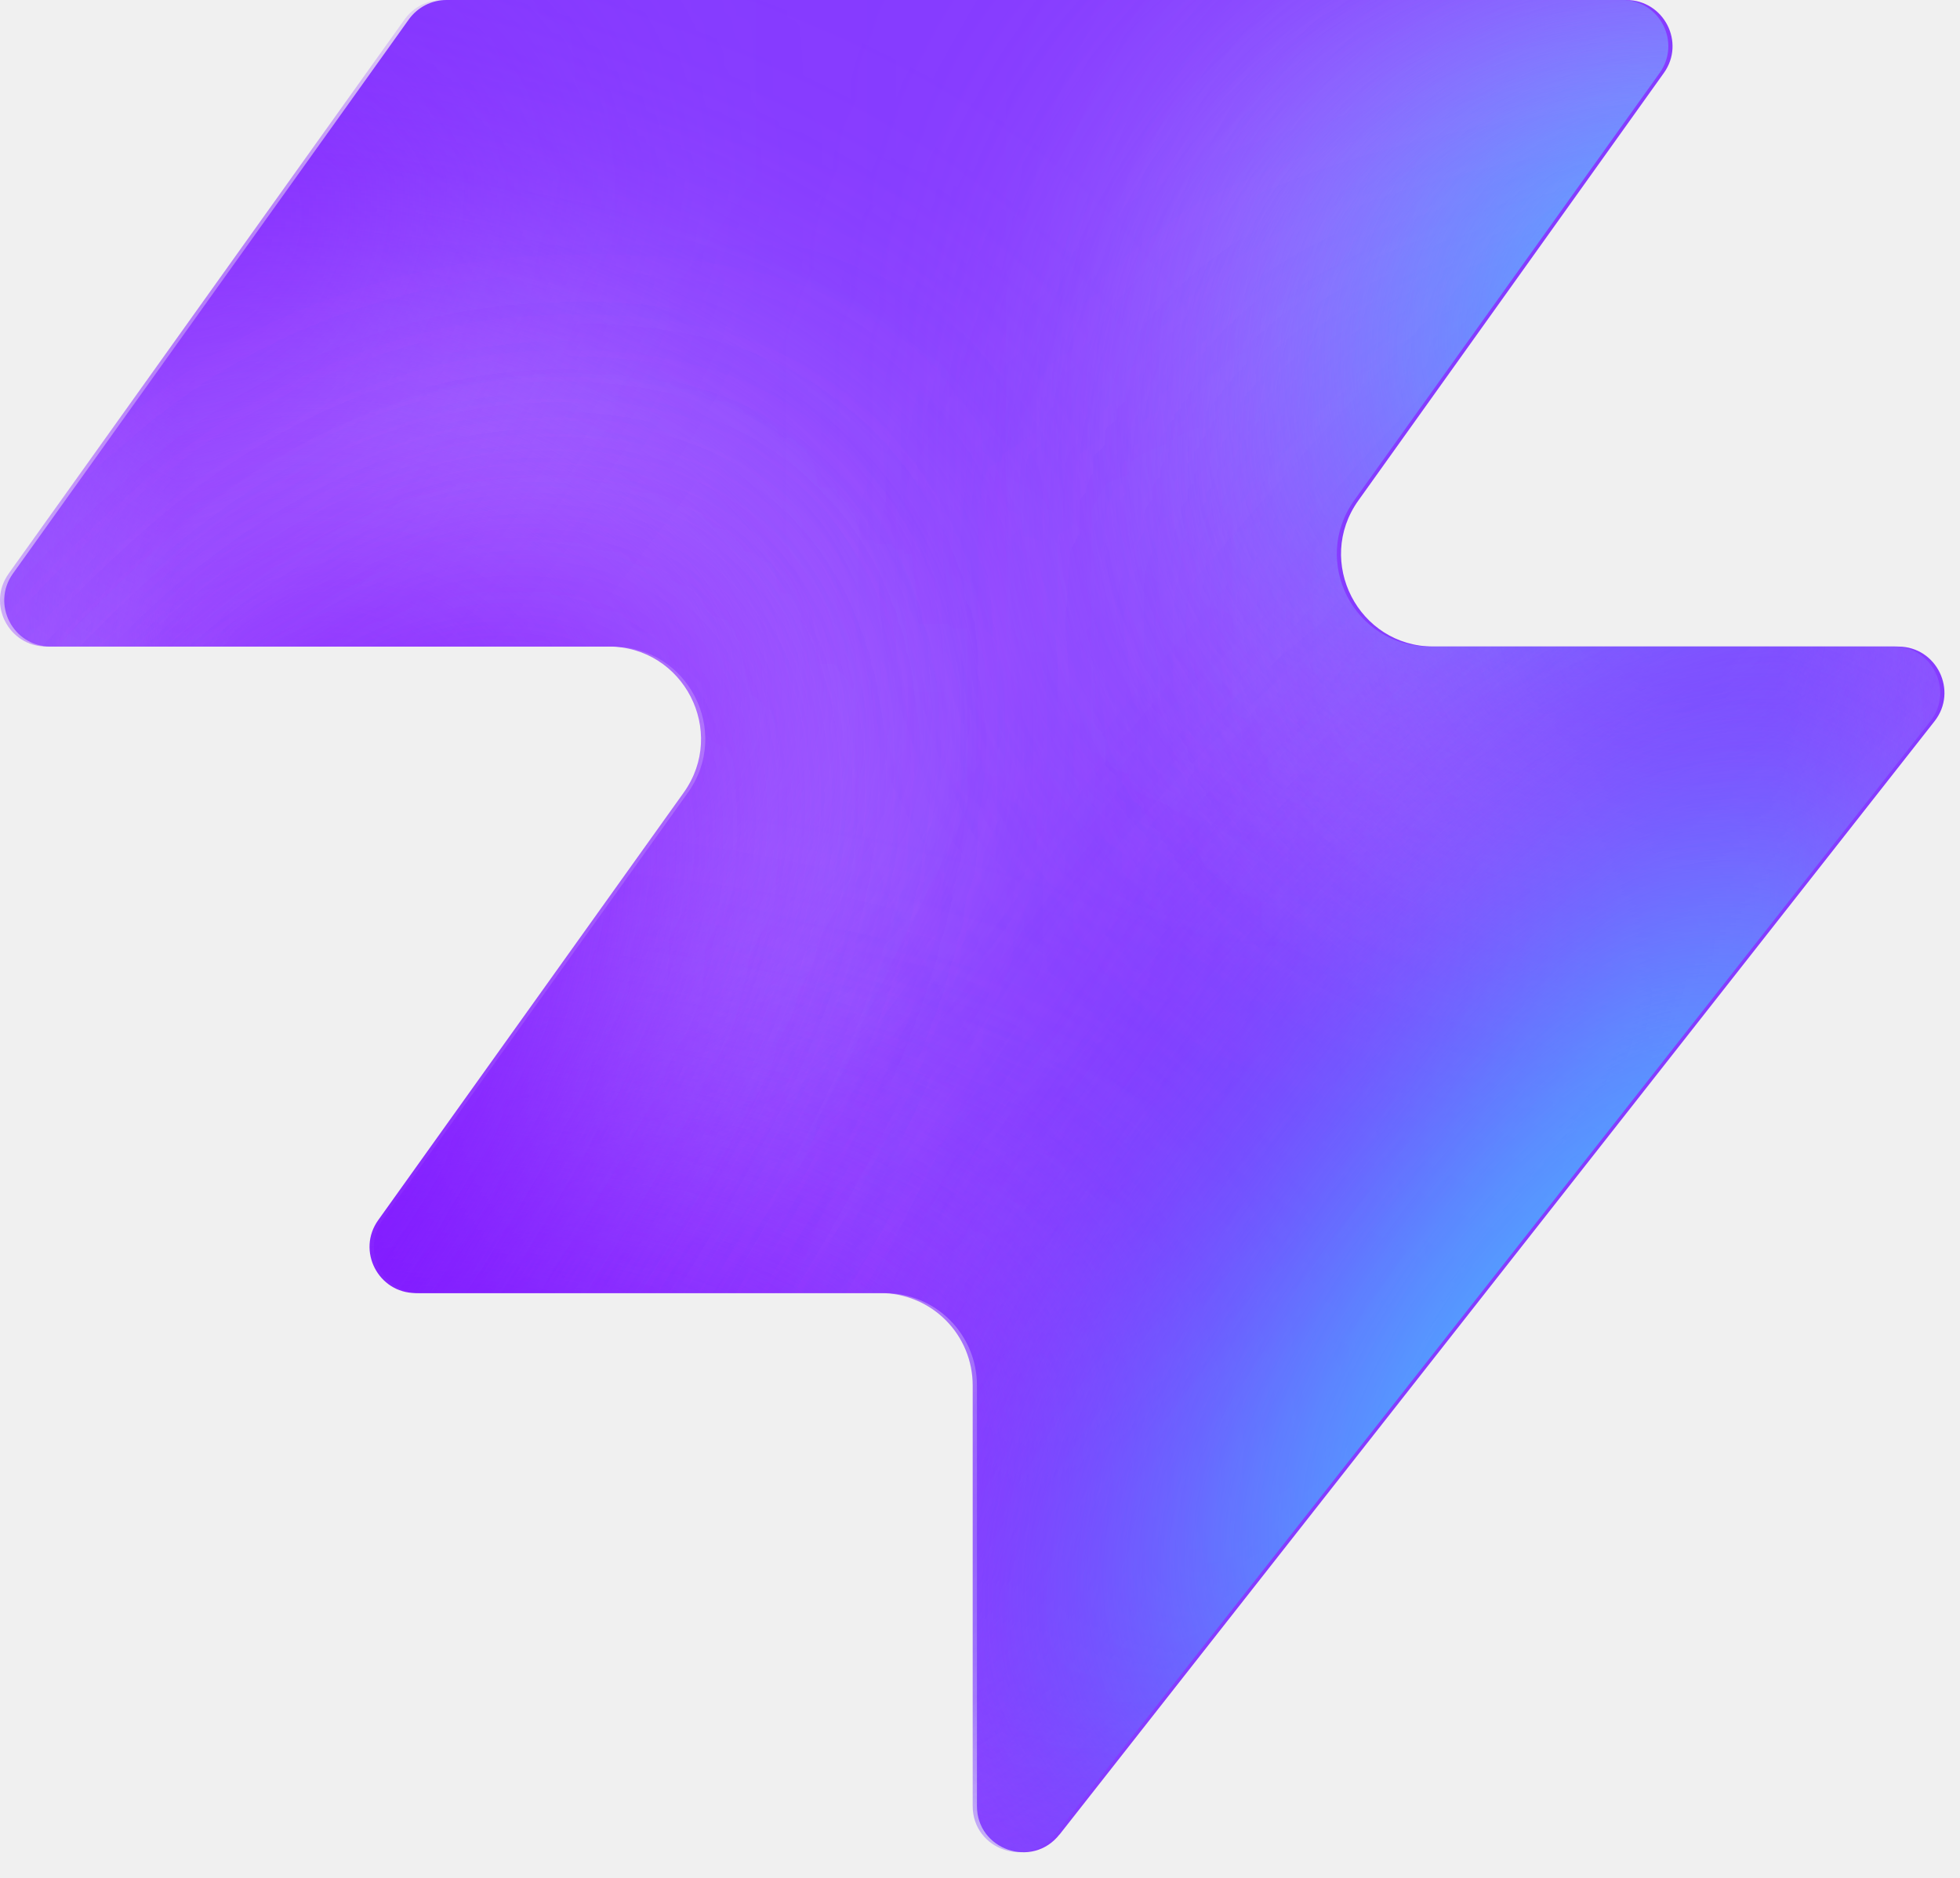
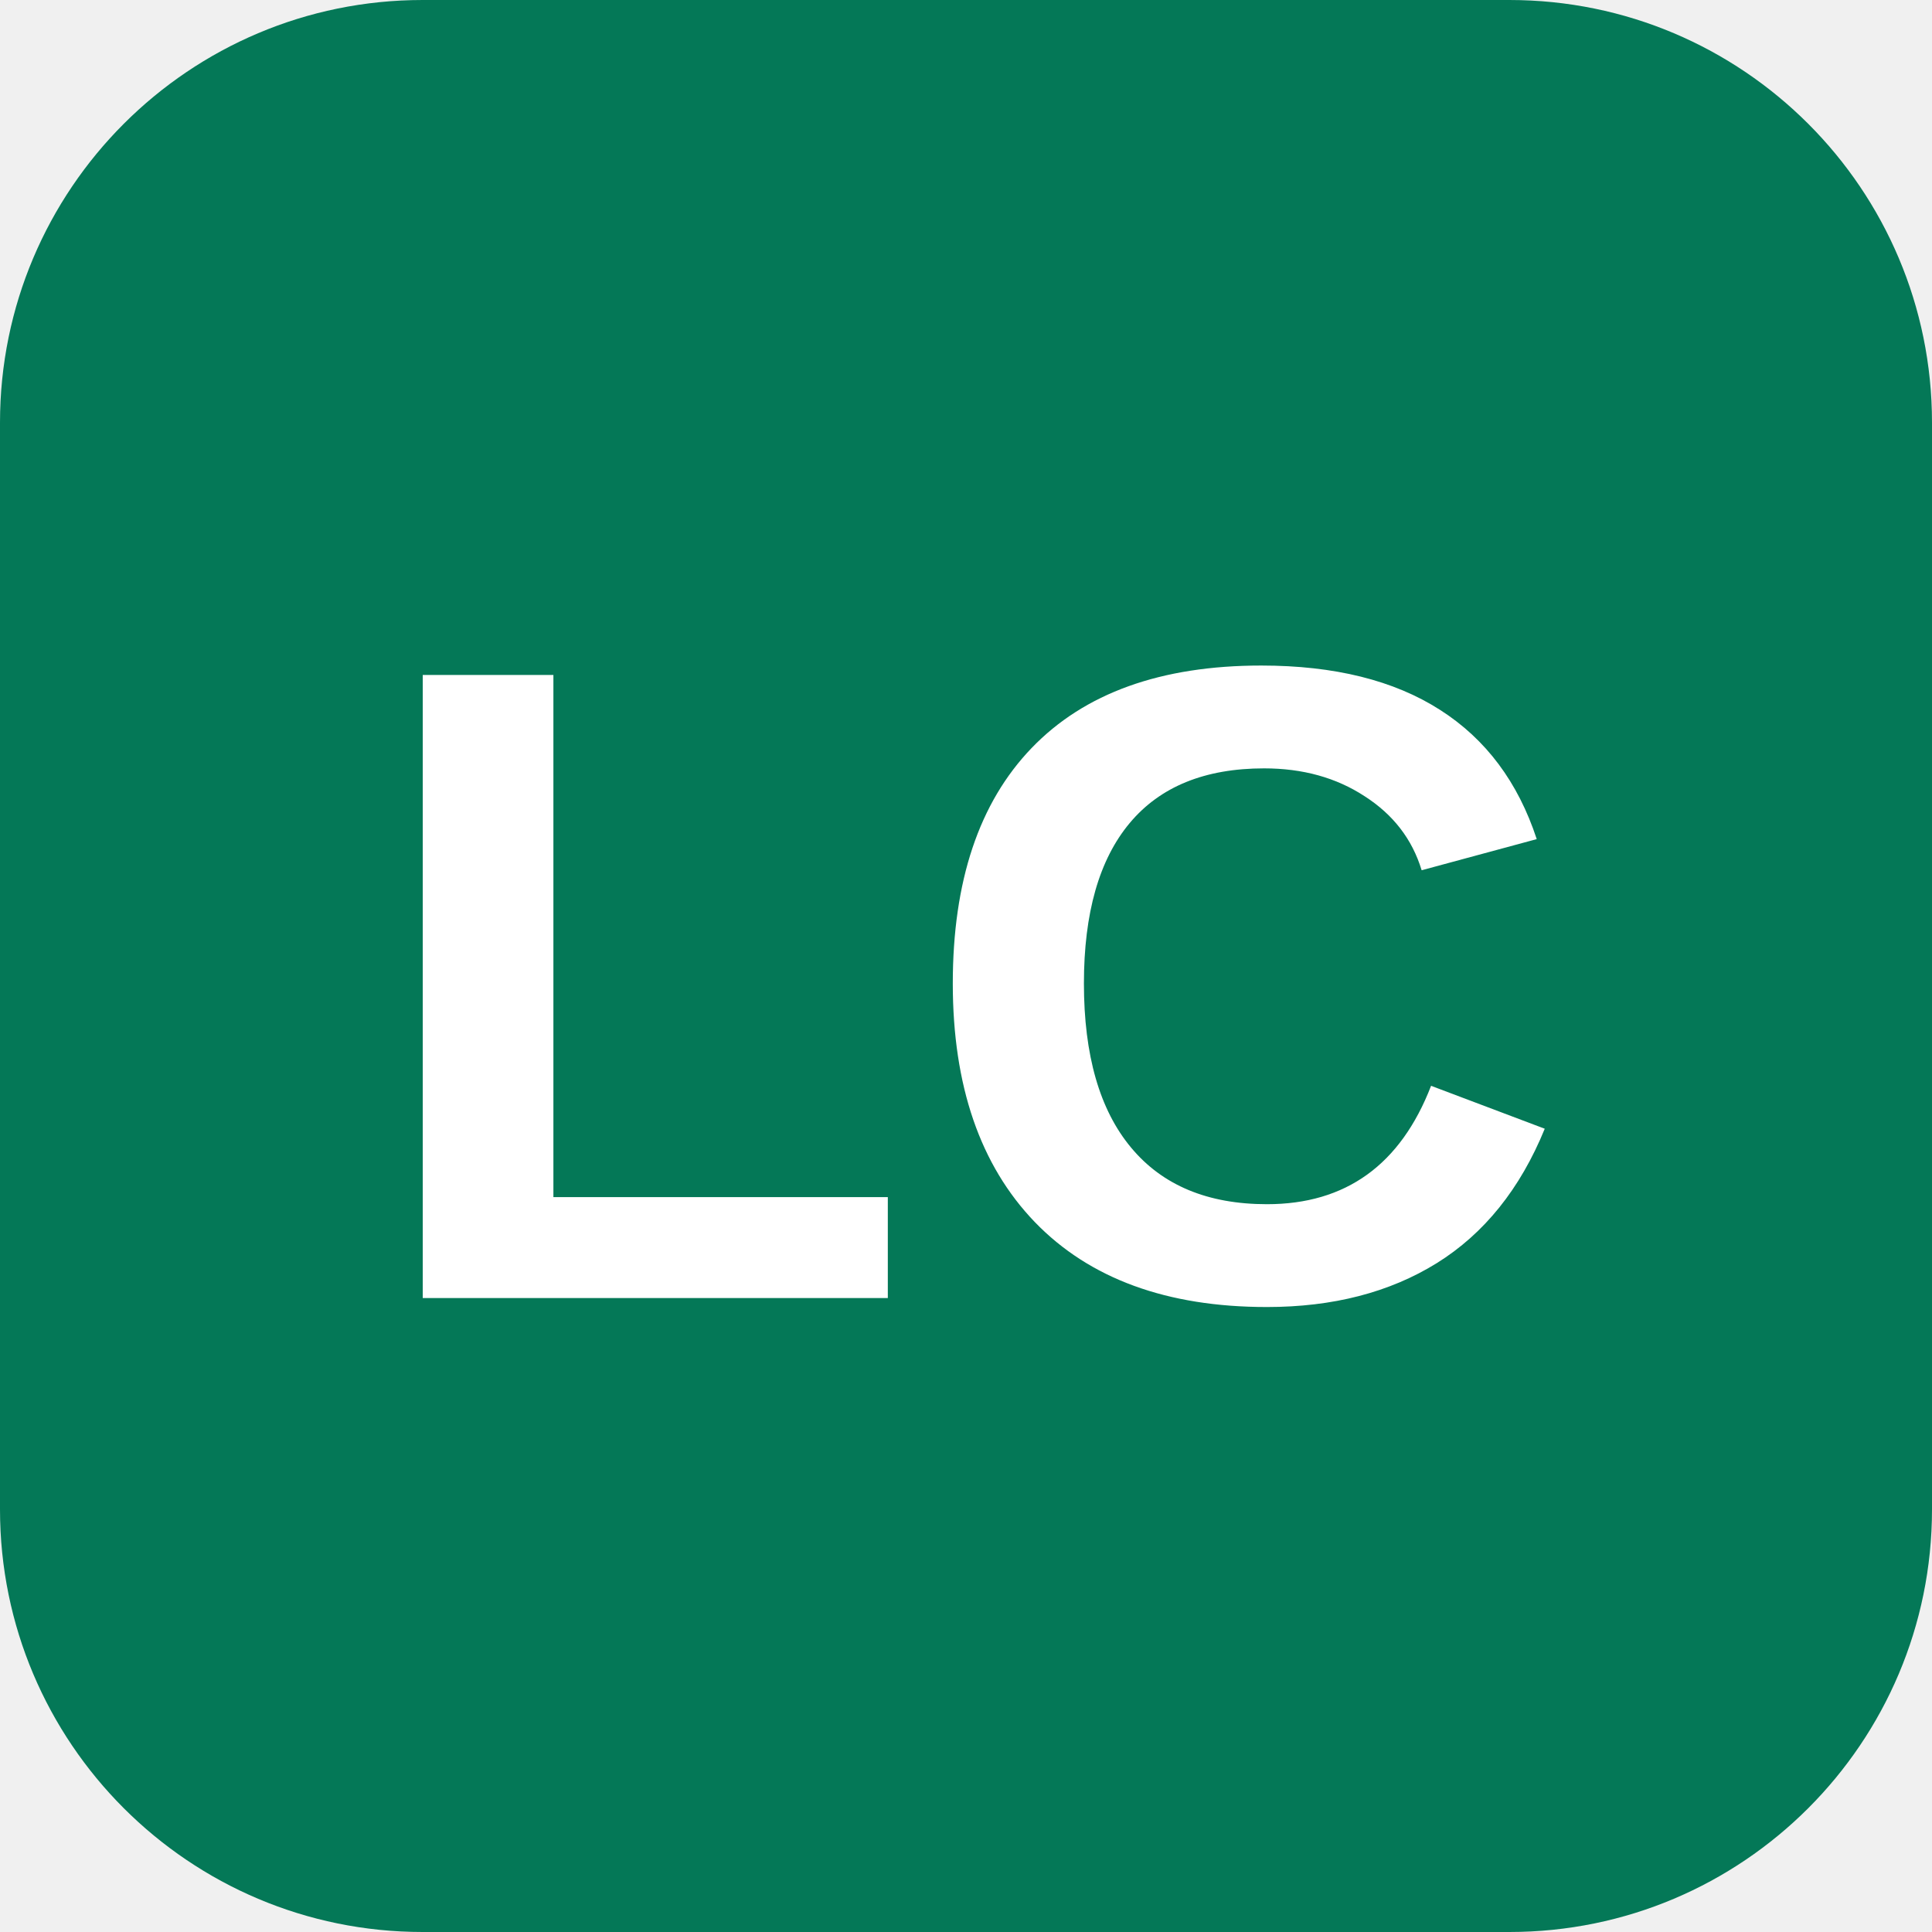
- <svg xmlns="http://www.w3.org/2000/svg" width="48" height="46" fill="none" viewBox="0 0 48 46">
-   <path fill="#863bff" d="M25.946 44.938c-.664.845-2.021.375-2.021-.698V33.937a2.26 2.26 0 0 0-2.262-2.262H10.287c-.92 0-1.456-1.04-.92-1.788l7.48-10.471c1.07-1.497 0-3.578-1.842-3.578H1.237c-.92 0-1.456-1.04-.92-1.788L10.013.474c.214-.297.556-.474.92-.474h28.894c.92 0 1.456 1.04.92 1.788l-7.48 10.471c-1.07 1.498 0 3.579 1.842 3.579h11.377c.943 0 1.473 1.088.89 1.83L25.947 44.94z" style="fill:#863bff;fill:color(display-p3 .525 .23 1);fill-opacity:1" />
-   <mask id="a" width="48" height="46" x="0" y="0" maskUnits="userSpaceOnUse" style="mask-type:alpha">
-     <path fill="#000" d="M25.842 44.938c-.664.844-2.021.375-2.021-.698V33.937a2.26 2.26 0 0 0-2.262-2.262H10.183c-.92 0-1.456-1.04-.92-1.788l7.48-10.471c1.07-1.498 0-3.579-1.842-3.579H1.133c-.92 0-1.456-1.04-.92-1.787L9.91.473c.214-.297.556-.474.92-.474h28.894c.92 0 1.456 1.04.92 1.788l-7.48 10.471c-1.07 1.498 0 3.578 1.842 3.578h11.377c.943 0 1.473 1.088.89 1.832L25.843 44.94z" style="fill:#000;fill-opacity:1" />
-   </mask>
-   <g mask="url(#a)">
-     <g filter="url(#b)">
-       <ellipse cx="5.508" cy="14.704" fill="#ede6ff" rx="5.508" ry="14.704" style="fill:#ede6ff;fill:color(display-p3 .927 .903 1);fill-opacity:1" transform="matrix(.00324 1 1 -.00324 -4.47 31.516)" />
-     </g>
-     <g filter="url(#c)">
-       <ellipse cx="10.399" cy="29.851" fill="#ede6ff" rx="10.399" ry="29.851" style="fill:#ede6ff;fill:color(display-p3 .927 .903 1);fill-opacity:1" transform="matrix(.00324 1 1 -.00324 -39.328 7.883)" />
-     </g>
-     <g filter="url(#d)">
-       <ellipse cx="5.508" cy="30.487" fill="#7e14ff" rx="5.508" ry="30.487" style="fill:#7e14ff;fill:color(display-p3 .492 .077 1);fill-opacity:1" transform="rotate(89.814 -25.913 -14.639)scale(1 -1)" />
-     </g>
-     <g filter="url(#e)">
-       <ellipse cx="5.508" cy="30.599" fill="#7e14ff" rx="5.508" ry="30.599" style="fill:#7e14ff;fill:color(display-p3 .492 .077 1);fill-opacity:1" transform="rotate(89.814 -32.644 -3.334)scale(1 -1)" />
-     </g>
-     <g filter="url(#f)">
-       <ellipse cx="5.508" cy="30.599" fill="#7e14ff" rx="5.508" ry="30.599" style="fill:#7e14ff;fill:color(display-p3 .492 .077 1);fill-opacity:1" transform="matrix(.00324 1 1 -.00324 -34.34 30.47)" />
-     </g>
-     <g filter="url(#g)">
-       <ellipse cx="14.072" cy="22.078" fill="#ede6ff" rx="14.072" ry="22.078" style="fill:#ede6ff;fill:color(display-p3 .927 .903 1);fill-opacity:1" transform="rotate(93.35 24.506 48.493)scale(-1 1)" />
-     </g>
-     <g filter="url(#h)">
-       <ellipse cx="3.47" cy="21.501" fill="#7e14ff" rx="3.47" ry="21.501" style="fill:#7e14ff;fill:color(display-p3 .492 .077 1);fill-opacity:1" transform="rotate(89.009 28.708 47.59)scale(-1 1)" />
-     </g>
-     <g filter="url(#i)">
-       <ellipse cx="3.47" cy="21.501" fill="#7e14ff" rx="3.47" ry="21.501" style="fill:#7e14ff;fill:color(display-p3 .492 .077 1);fill-opacity:1" transform="rotate(89.009 28.708 47.59)scale(-1 1)" />
-     </g>
-     <g filter="url(#j)">
-       <ellipse cx=".387" cy="8.972" fill="#7e14ff" rx="4.407" ry="29.108" style="fill:#7e14ff;fill:color(display-p3 .492 .077 1);fill-opacity:1" transform="rotate(39.51 .387 8.972)" />
-     </g>
-     <g filter="url(#k)">
-       <ellipse cx="47.523" cy="-6.092" fill="#7e14ff" rx="4.407" ry="29.108" style="fill:#7e14ff;fill:color(display-p3 .492 .077 1);fill-opacity:1" transform="rotate(37.892 47.523 -6.092)" />
-     </g>
-     <g filter="url(#l)">
-       <ellipse cx="41.412" cy="6.333" fill="#47bfff" rx="5.971" ry="9.665" style="fill:#47bfff;fill:color(display-p3 .28 .748 1);fill-opacity:1" transform="rotate(37.892 41.412 6.333)" />
-     </g>
-     <g filter="url(#m)">
-       <ellipse cx="-1.879" cy="38.332" fill="#7e14ff" rx="4.407" ry="29.108" style="fill:#7e14ff;fill:color(display-p3 .492 .077 1);fill-opacity:1" transform="rotate(37.892 -1.88 38.332)" />
-     </g>
-     <g filter="url(#n)">
-       <ellipse cx="-1.879" cy="38.332" fill="#7e14ff" rx="4.407" ry="29.108" style="fill:#7e14ff;fill:color(display-p3 .492 .077 1);fill-opacity:1" transform="rotate(37.892 -1.88 38.332)" />
-     </g>
-     <g filter="url(#o)">
-       <ellipse cx="35.651" cy="29.907" fill="#7e14ff" rx="4.407" ry="29.108" style="fill:#7e14ff;fill:color(display-p3 .492 .077 1);fill-opacity:1" transform="rotate(37.892 35.651 29.907)" />
-     </g>
-     <g filter="url(#p)">
-       <ellipse cx="38.418" cy="32.4" fill="#47bfff" rx="5.971" ry="15.297" style="fill:#47bfff;fill:color(display-p3 .28 .748 1);fill-opacity:1" transform="rotate(37.892 38.418 32.4)" />
-     </g>
-   </g>
-   <defs>
-     <filter id="b" width="60.045" height="41.654" x="-19.77" y="16.149" color-interpolation-filters="sRGB" filterUnits="userSpaceOnUse">
-       <feFlood flood-opacity="0" result="BackgroundImageFix" />
-       <feBlend in="SourceGraphic" in2="BackgroundImageFix" result="shape" />
-       <feGaussianBlur result="effect1_foregroundBlur_2002_17158" stdDeviation="7.659" />
-     </filter>
-     <filter id="c" width="90.34" height="51.437" x="-54.613" y="-7.533" color-interpolation-filters="sRGB" filterUnits="userSpaceOnUse">
-       <feFlood flood-opacity="0" result="BackgroundImageFix" />
-       <feBlend in="SourceGraphic" in2="BackgroundImageFix" result="shape" />
-       <feGaussianBlur result="effect1_foregroundBlur_2002_17158" stdDeviation="7.659" />
-     </filter>
-     <filter id="d" width="79.355" height="29.4" x="-49.64" y="2.03" color-interpolation-filters="sRGB" filterUnits="userSpaceOnUse">
-       <feFlood flood-opacity="0" result="BackgroundImageFix" />
-       <feBlend in="SourceGraphic" in2="BackgroundImageFix" result="shape" />
-       <feGaussianBlur result="effect1_foregroundBlur_2002_17158" stdDeviation="4.596" />
-     </filter>
-     <filter id="e" width="79.579" height="29.4" x="-45.045" y="20.029" color-interpolation-filters="sRGB" filterUnits="userSpaceOnUse">
-       <feFlood flood-opacity="0" result="BackgroundImageFix" />
-       <feBlend in="SourceGraphic" in2="BackgroundImageFix" result="shape" />
-       <feGaussianBlur result="effect1_foregroundBlur_2002_17158" stdDeviation="4.596" />
-     </filter>
-     <filter id="f" width="79.579" height="29.4" x="-43.513" y="21.178" color-interpolation-filters="sRGB" filterUnits="userSpaceOnUse">
-       <feFlood flood-opacity="0" result="BackgroundImageFix" />
-       <feBlend in="SourceGraphic" in2="BackgroundImageFix" result="shape" />
-       <feGaussianBlur result="effect1_foregroundBlur_2002_17158" stdDeviation="4.596" />
-     </filter>
-     <filter id="g" width="74.749" height="58.852" x="15.756" y="-17.901" color-interpolation-filters="sRGB" filterUnits="userSpaceOnUse">
-       <feFlood flood-opacity="0" result="BackgroundImageFix" />
-       <feBlend in="SourceGraphic" in2="BackgroundImageFix" result="shape" />
-       <feGaussianBlur result="effect1_foregroundBlur_2002_17158" stdDeviation="7.659" />
-     </filter>
-     <filter id="h" width="61.377" height="25.362" x="23.548" y="2.284" color-interpolation-filters="sRGB" filterUnits="userSpaceOnUse">
-       <feFlood flood-opacity="0" result="BackgroundImageFix" />
-       <feBlend in="SourceGraphic" in2="BackgroundImageFix" result="shape" />
-       <feGaussianBlur result="effect1_foregroundBlur_2002_17158" stdDeviation="4.596" />
-     </filter>
-     <filter id="i" width="61.377" height="25.362" x="23.548" y="2.284" color-interpolation-filters="sRGB" filterUnits="userSpaceOnUse">
-       <feFlood flood-opacity="0" result="BackgroundImageFix" />
-       <feBlend in="SourceGraphic" in2="BackgroundImageFix" result="shape" />
-       <feGaussianBlur result="effect1_foregroundBlur_2002_17158" stdDeviation="4.596" />
-     </filter>
-     <filter id="j" width="56.045" height="63.649" x="-27.636" y="-22.853" color-interpolation-filters="sRGB" filterUnits="userSpaceOnUse">
-       <feFlood flood-opacity="0" result="BackgroundImageFix" />
-       <feBlend in="SourceGraphic" in2="BackgroundImageFix" result="shape" />
-       <feGaussianBlur result="effect1_foregroundBlur_2002_17158" stdDeviation="4.596" />
-     </filter>
-     <filter id="k" width="54.814" height="64.646" x="20.116" y="-38.415" color-interpolation-filters="sRGB" filterUnits="userSpaceOnUse">
-       <feFlood flood-opacity="0" result="BackgroundImageFix" />
-       <feBlend in="SourceGraphic" in2="BackgroundImageFix" result="shape" />
-       <feGaussianBlur result="effect1_foregroundBlur_2002_17158" stdDeviation="4.596" />
-     </filter>
-     <filter id="l" width="33.541" height="35.313" x="24.641" y="-11.323" color-interpolation-filters="sRGB" filterUnits="userSpaceOnUse">
-       <feFlood flood-opacity="0" result="BackgroundImageFix" />
-       <feBlend in="SourceGraphic" in2="BackgroundImageFix" result="shape" />
-       <feGaussianBlur result="effect1_foregroundBlur_2002_17158" stdDeviation="4.596" />
-     </filter>
-     <filter id="m" width="54.814" height="64.646" x="-29.286" y="6.009" color-interpolation-filters="sRGB" filterUnits="userSpaceOnUse">
-       <feFlood flood-opacity="0" result="BackgroundImageFix" />
-       <feBlend in="SourceGraphic" in2="BackgroundImageFix" result="shape" />
-       <feGaussianBlur result="effect1_foregroundBlur_2002_17158" stdDeviation="4.596" />
-     </filter>
-     <filter id="n" width="54.814" height="64.646" x="-29.286" y="6.009" color-interpolation-filters="sRGB" filterUnits="userSpaceOnUse">
-       <feFlood flood-opacity="0" result="BackgroundImageFix" />
-       <feBlend in="SourceGraphic" in2="BackgroundImageFix" result="shape" />
-       <feGaussianBlur result="effect1_foregroundBlur_2002_17158" stdDeviation="4.596" />
-     </filter>
-     <filter id="o" width="54.814" height="64.646" x="8.244" y="-2.416" color-interpolation-filters="sRGB" filterUnits="userSpaceOnUse">
-       <feFlood flood-opacity="0" result="BackgroundImageFix" />
-       <feBlend in="SourceGraphic" in2="BackgroundImageFix" result="shape" />
-       <feGaussianBlur result="effect1_foregroundBlur_2002_17158" stdDeviation="4.596" />
-     </filter>
-     <filter id="p" width="39.409" height="43.623" x="18.713" y="10.588" color-interpolation-filters="sRGB" filterUnits="userSpaceOnUse">
-       <feFlood flood-opacity="0" result="BackgroundImageFix" />
-       <feBlend in="SourceGraphic" in2="BackgroundImageFix" result="shape" />
-       <feGaussianBlur result="effect1_foregroundBlur_2002_17158" stdDeviation="4.596" />
-     </filter>
-   </defs>
+ <svg xmlns="http://www.w3.org/2000/svg" viewBox="0 0 64 64">
+   <rect width="64" height="64" rx="14" fill="#047857" />
+   <text x="32" y="43" text-anchor="middle" font-family="Arial, sans-serif" font-size="30" font-weight="700" fill="#ffffff">LC</text>
</svg>
